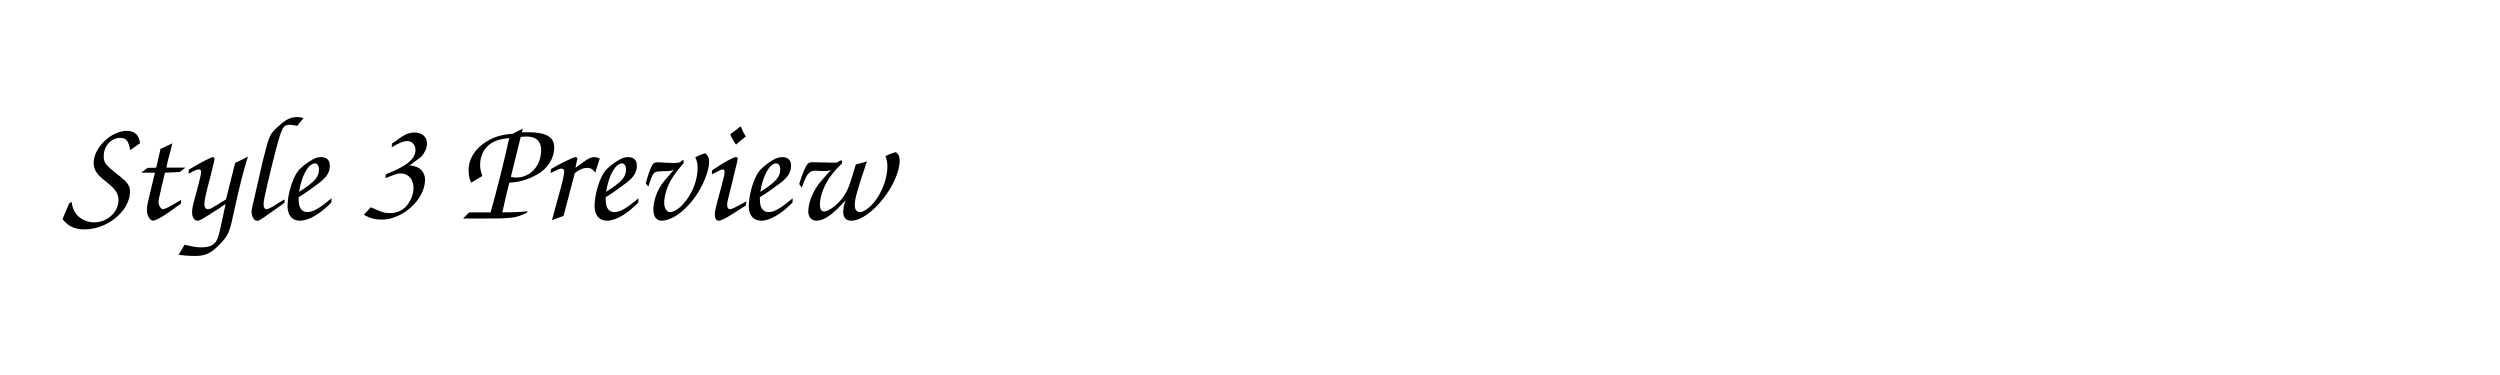
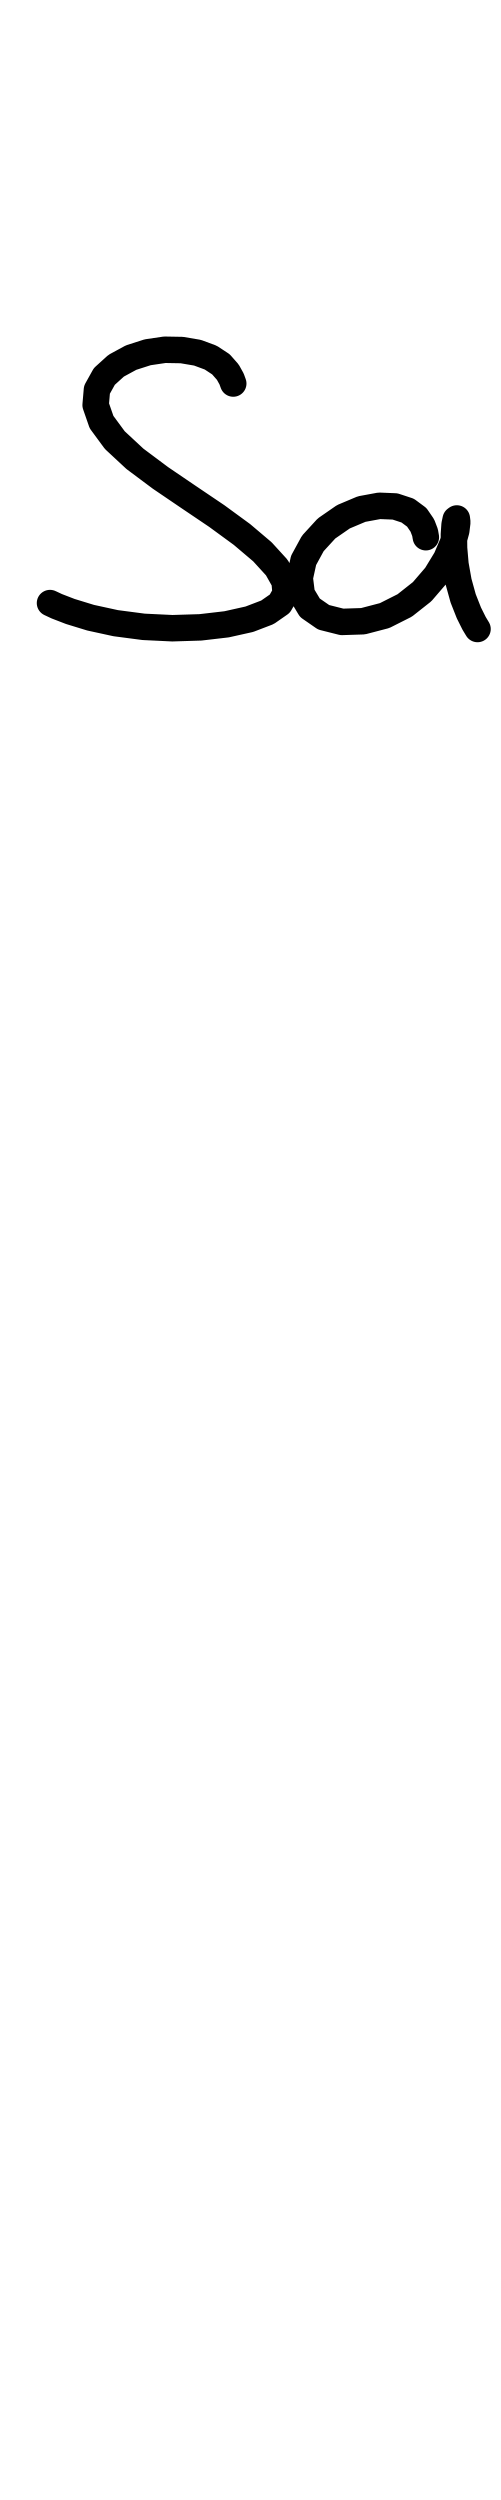
- <svg xmlns="http://www.w3.org/2000/svg" width="400" height="60" viewBox="0 0 400 60">
-   <rect width="400" height="60" fill="transparent" />
-   <text x="10" y="35" font-family="'Segoe Script', 'Brush Script MT', cursive" font-size="24" fill="black">
-     Style 3 Preview
-   </text>
+ <svg xmlns="http://www.w3.org/2000/svg" baseProfile="full" height="50.0mm" version="1.1" viewBox="0,0,37.795,188.976" width="10.0mm">
+   <defs />
+   <path d="M17.631,28.992 L17.506,28.646 L17.22,28.131 L16.699,27.539 L15.932,27.034 L14.929,26.662 L13.741,26.461 L12.457,26.438 L11.163,26.629 L9.91,27.031 L8.783,27.644 L7.886,28.457 L7.328,29.461 L7.229,30.62 L7.675,31.905 L8.678,33.269 L10.199,34.683 L12.126,36.123 L14.261,37.574 L16.385,39.008 L18.292,40.403 L19.836,41.712 L20.922,42.902 L21.513,43.952 L21.591,44.86 L21.152,45.632 L20.215,46.285 L18.848,46.808 L17.127,47.192 L15.151,47.422 L13.029,47.488 L10.856,47.383 L8.746,47.106 L6.851,46.693 L5.315,46.222 L4.294,45.828 L3.78,45.587 M32.19,40.609 L32.129,40.257 L31.925,39.722 L31.502,39.104 L30.817,38.597 L29.862,38.282 L28.678,38.234 L27.337,38.481 L25.96,39.062 L24.683,39.946 L23.645,41.079 L22.947,42.361 L22.658,43.682 L22.81,44.912 L23.426,45.942 L24.463,46.661 L25.85,47.01 L27.441,46.959 L29.072,46.532 L30.593,45.765 L31.907,44.727 L32.955,43.508 L33.73,42.235 L34.231,41.058 L34.489,40.111 L34.566,39.477 L34.532,39.191 L34.448,39.253 L34.362,39.658 L34.311,40.404 L34.323,41.436 L34.428,42.658 L34.661,43.968 L35.01,45.23 L35.444,46.33 L35.835,47.114 L36.096,47.547 M39.972,39.76 L39.994,39.549 L40.018,39.322 L40.035,39.229 L40.023,39.451 L39.981,40.054 L39.897,41.021 L39.783,42.265 L39.656,43.652 L39.542,45.005 L39.449,46.157 L39.378,46.987 L39.326,47.421 L39.314,47.438 L39.354,47.034 L39.489,46.246 L39.735,45.145 L40.112,43.835 L40.648,42.433 L41.357,41.055 L42.214,39.797 L43.182,38.754 L44.202,38.005 L45.215,37.606 L46.179,37.581 L47.066,37.921 L47.859,38.595 L48.522,39.541 L49.037,40.682 L49.365,41.904 L49.482,43.069 L49.41,44.049 L49.222,44.743 L48.999,45.074 L48.845,45.017 L48.823,44.587 L48.966,43.825 L49.29,42.824 L49.793,41.704 L50.463,40.585 L51.281,39.568 L52.212,38.748 L53.214,38.19 L54.233,37.943 L55.214,38.025 L56.112,38.415 L56.884,39.06 L57.509,39.895 L57.978,40.845 L58.299,41.836 L58.498,42.783 L58.607,43.616 L58.664,44.244 L58.73,44.613 L58.834,44.705 L58.949,44.634 L59.045,44.511 M63.618,39.344 L63.672,39.459 L63.74,39.792 L63.794,40.432 L63.796,41.403 L63.736,42.674 L63.622,44.184 L63.464,45.874 L63.262,47.678 L62.998,49.507 L62.641,51.246 L62.201,52.78 L61.715,53.994 L61.252,54.805 L60.879,55.162 L60.614,55.044 L60.448,54.467 L60.383,53.477 L60.417,52.143 L60.574,50.558 L60.874,48.821 L61.315,47.018 L61.905,45.244 L62.645,43.568 L63.537,42.055 L64.596,40.767 L65.825,39.749 L67.198,39.033 L68.657,38.645 L70.118,38.594 L71.513,38.864 L72.768,39.416 L73.813,40.18 L74.583,41.077 L75.008,42.026 L75.046,42.955 L74.702,43.797 L73.987,44.502 L72.948,45.021 L71.672,45.333 L70.249,45.432 L68.793,45.338 L67.403,45.092 L66.162,44.755 L65.189,44.335 L64.584,43.845 L64.381,43.283 L64.444,42.785 L64.602,42.442 M79.033,28.627 L79.113,28.675 L79.196,28.881 L79.23,29.35 L79.166,30.155 L79.014,31.303 L78.779,32.748 L78.485,34.422 L78.165,36.245 L77.856,38.123 L77.611,39.961 L77.468,41.661 L77.472,43.135 L77.638,44.305 L77.961,45.136 L78.302,45.621 L78.56,45.834 M83.105,43.703 L83.409,43.595 L83.991,43.376 L84.846,43.025 L85.859,42.558 L86.93,41.993 L87.941,41.357 L88.799,40.694 L89.406,40.041 L89.688,39.426 L89.591,38.892 L89.082,38.479 L88.173,38.249 L86.924,38.263 L85.45,38.55 L83.919,39.098 L82.528,39.882 L81.471,40.834 L80.916,41.894 L80.965,42.976 L81.67,43.988 L83.009,44.831 L84.899,45.44 L87.192,45.797 L89.771,45.924 L92.436,45.869 L94.993,45.697 L96.961,45.506 L98.143,45.364 M123.632,30.149 L123.389,29.737 L122.852,29.148 L121.957,28.528 L120.714,28.09 L119.155,27.891 L117.394,27.949 L115.614,28.242 L114.026,28.771 L112.837,29.504 L112.182,30.393 L112.117,31.396 L112.668,32.477 L113.834,33.625 L115.552,34.841 L117.697,36.116 L120.069,37.438 L122.427,38.781 L124.532,40.09 L126.204,41.31 L127.319,42.389 L127.823,43.288 L127.696,44.005 L126.951,44.544 L125.619,44.906 L123.79,45.096 L121.588,45.116 L119.173,44.96 L116.731,44.643 L114.456,44.181 L112.499,43.603 L110.963,42.947 L109.969,42.21 L109.575,41.399 L109.789,40.554 L110.294,39.855 L110.786,39.408 M131.123,29.22 L131.135,29.244 L131.158,29.422 L131.178,29.869 L131.176,30.665 L131.113,31.807 L130.954,33.265 L130.702,34.981 L130.385,36.887 L130.052,38.906 L129.766,40.937 L129.547,42.884 L129.399,44.65 L129.317,46.128 L129.294,47.245 L129.305,47.941 L129.329,48.268 M126.258,39.943 L126.369,39.857 L126.696,39.779 L127.34,39.758 L128.405,39.843 L129.857,39.999 L131.563,40.185 L133.046,40.333 L134.02,40.423 M139.113,38.982 L139.184,39.063 L139.317,39.221 L139.526,39.48 L139.809,39.844 L140.178,40.326 L140.64,40.896 L141.212,41.506 L141.905,42.077 L142.743,42.532 L143.733,42.797 L144.851,42.829 L146.04,42.61 L147.22,42.196 L148.276,41.672 L149.112,41.137 L149.662,40.672 L149.902,40.334 L149.827,40.159 L149.468,40.217 L148.818,40.569 L147.888,41.257 L146.714,42.276 L145.362,43.578 L143.901,45.084 L142.447,46.713 L141.093,48.373 L139.926,49.962 L139.073,51.321 L138.605,52.302 L138.531,52.815 L138.689,52.959 L138.898,52.905 M155.141,30.241 L155.219,29.834 L155.305,29.367 L155.351,29.067 L155.306,29.209 L155.174,29.85 L154.954,30.974 L154.667,32.493 L154.336,34.339 L154.002,36.388 L153.707,38.507 L153.485,40.566 L153.368,42.454 L153.362,44.074 L153.47,45.358 L153.621,46.206 L153.748,46.647 M156.867,45.322 L157.101,45.3 L157.61,45.2 L158.44,44.974 L159.553,44.592 L160.866,44.078 L162.255,43.47 L163.566,42.809 L164.656,42.144 L165.404,41.506 L165.747,40.915 L165.656,40.409 L165.118,40.032 L164.155,39.839 L162.82,39.881 L161.226,40.187 L159.548,40.749 L158.004,41.533 L156.79,42.488 L156.099,43.551 L156.058,44.636 L156.739,45.663 L158.133,46.565 L160.128,47.294 L162.544,47.848 L165.238,48.258 L167.514,48.521 L169.013,48.662" fill="none" stroke="black" stroke-linecap="round" stroke-linejoin="round" stroke-miterlimit="2" stroke-width="2.0" />
</svg>
